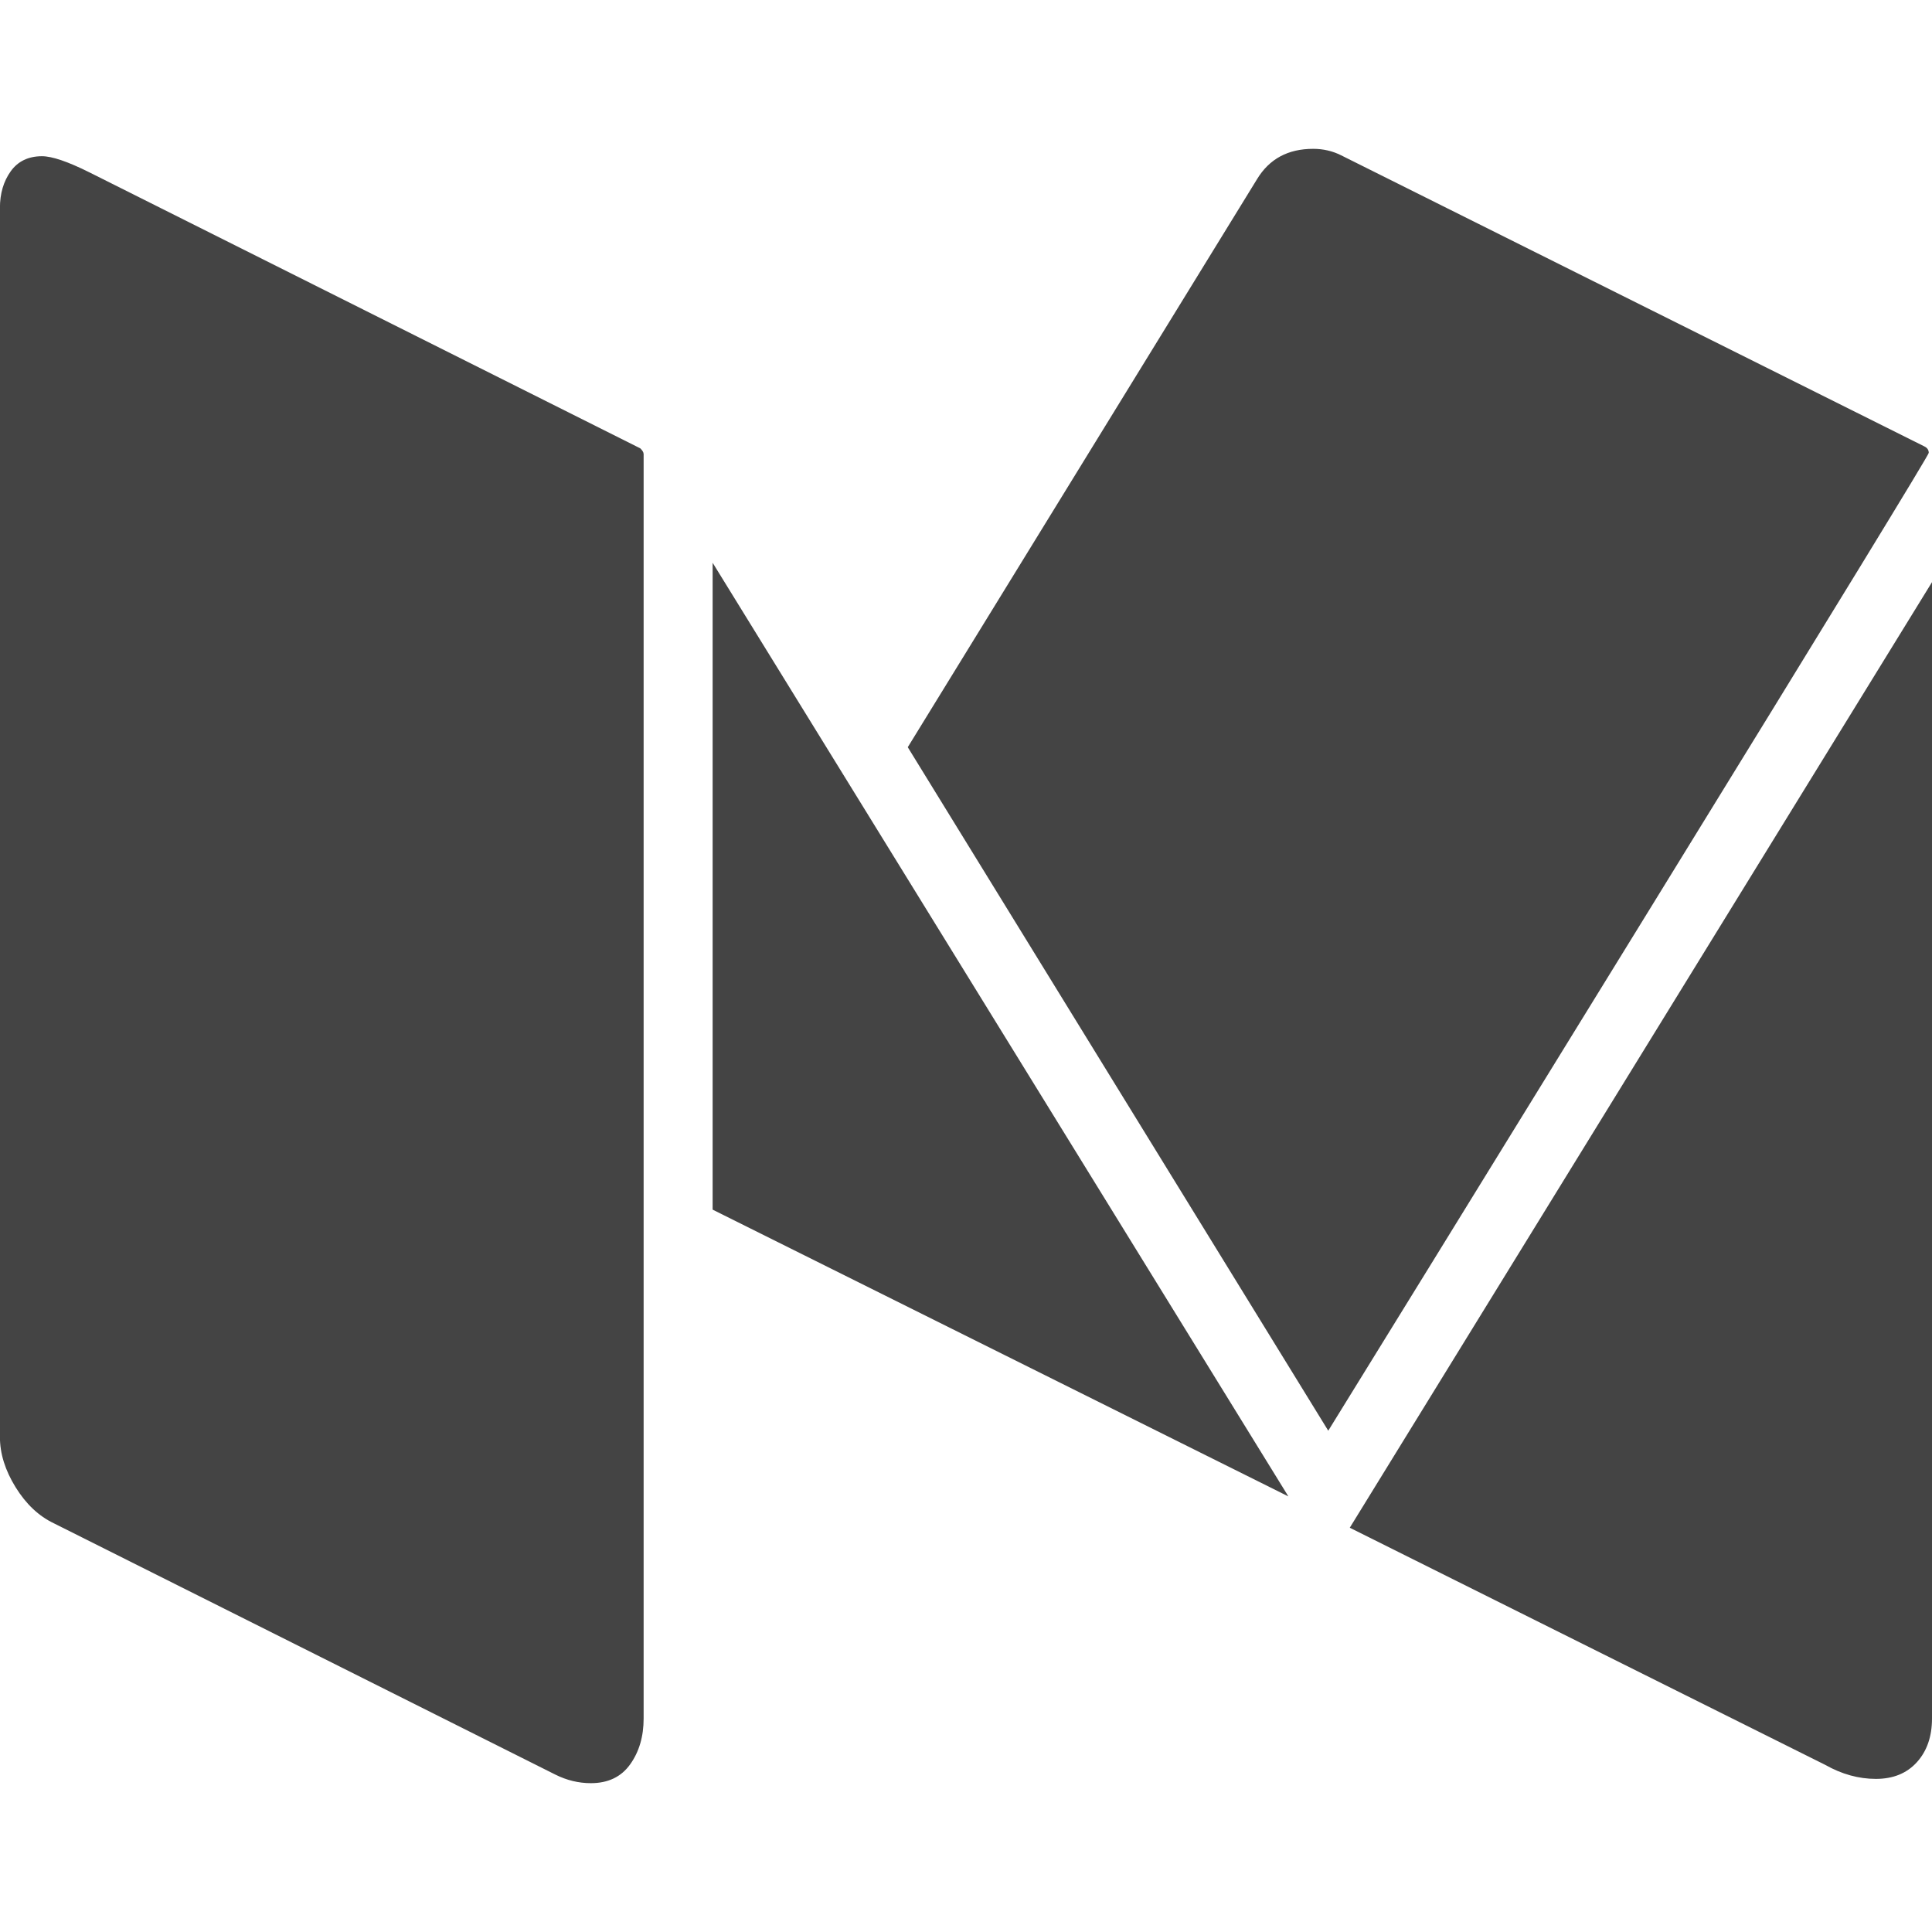
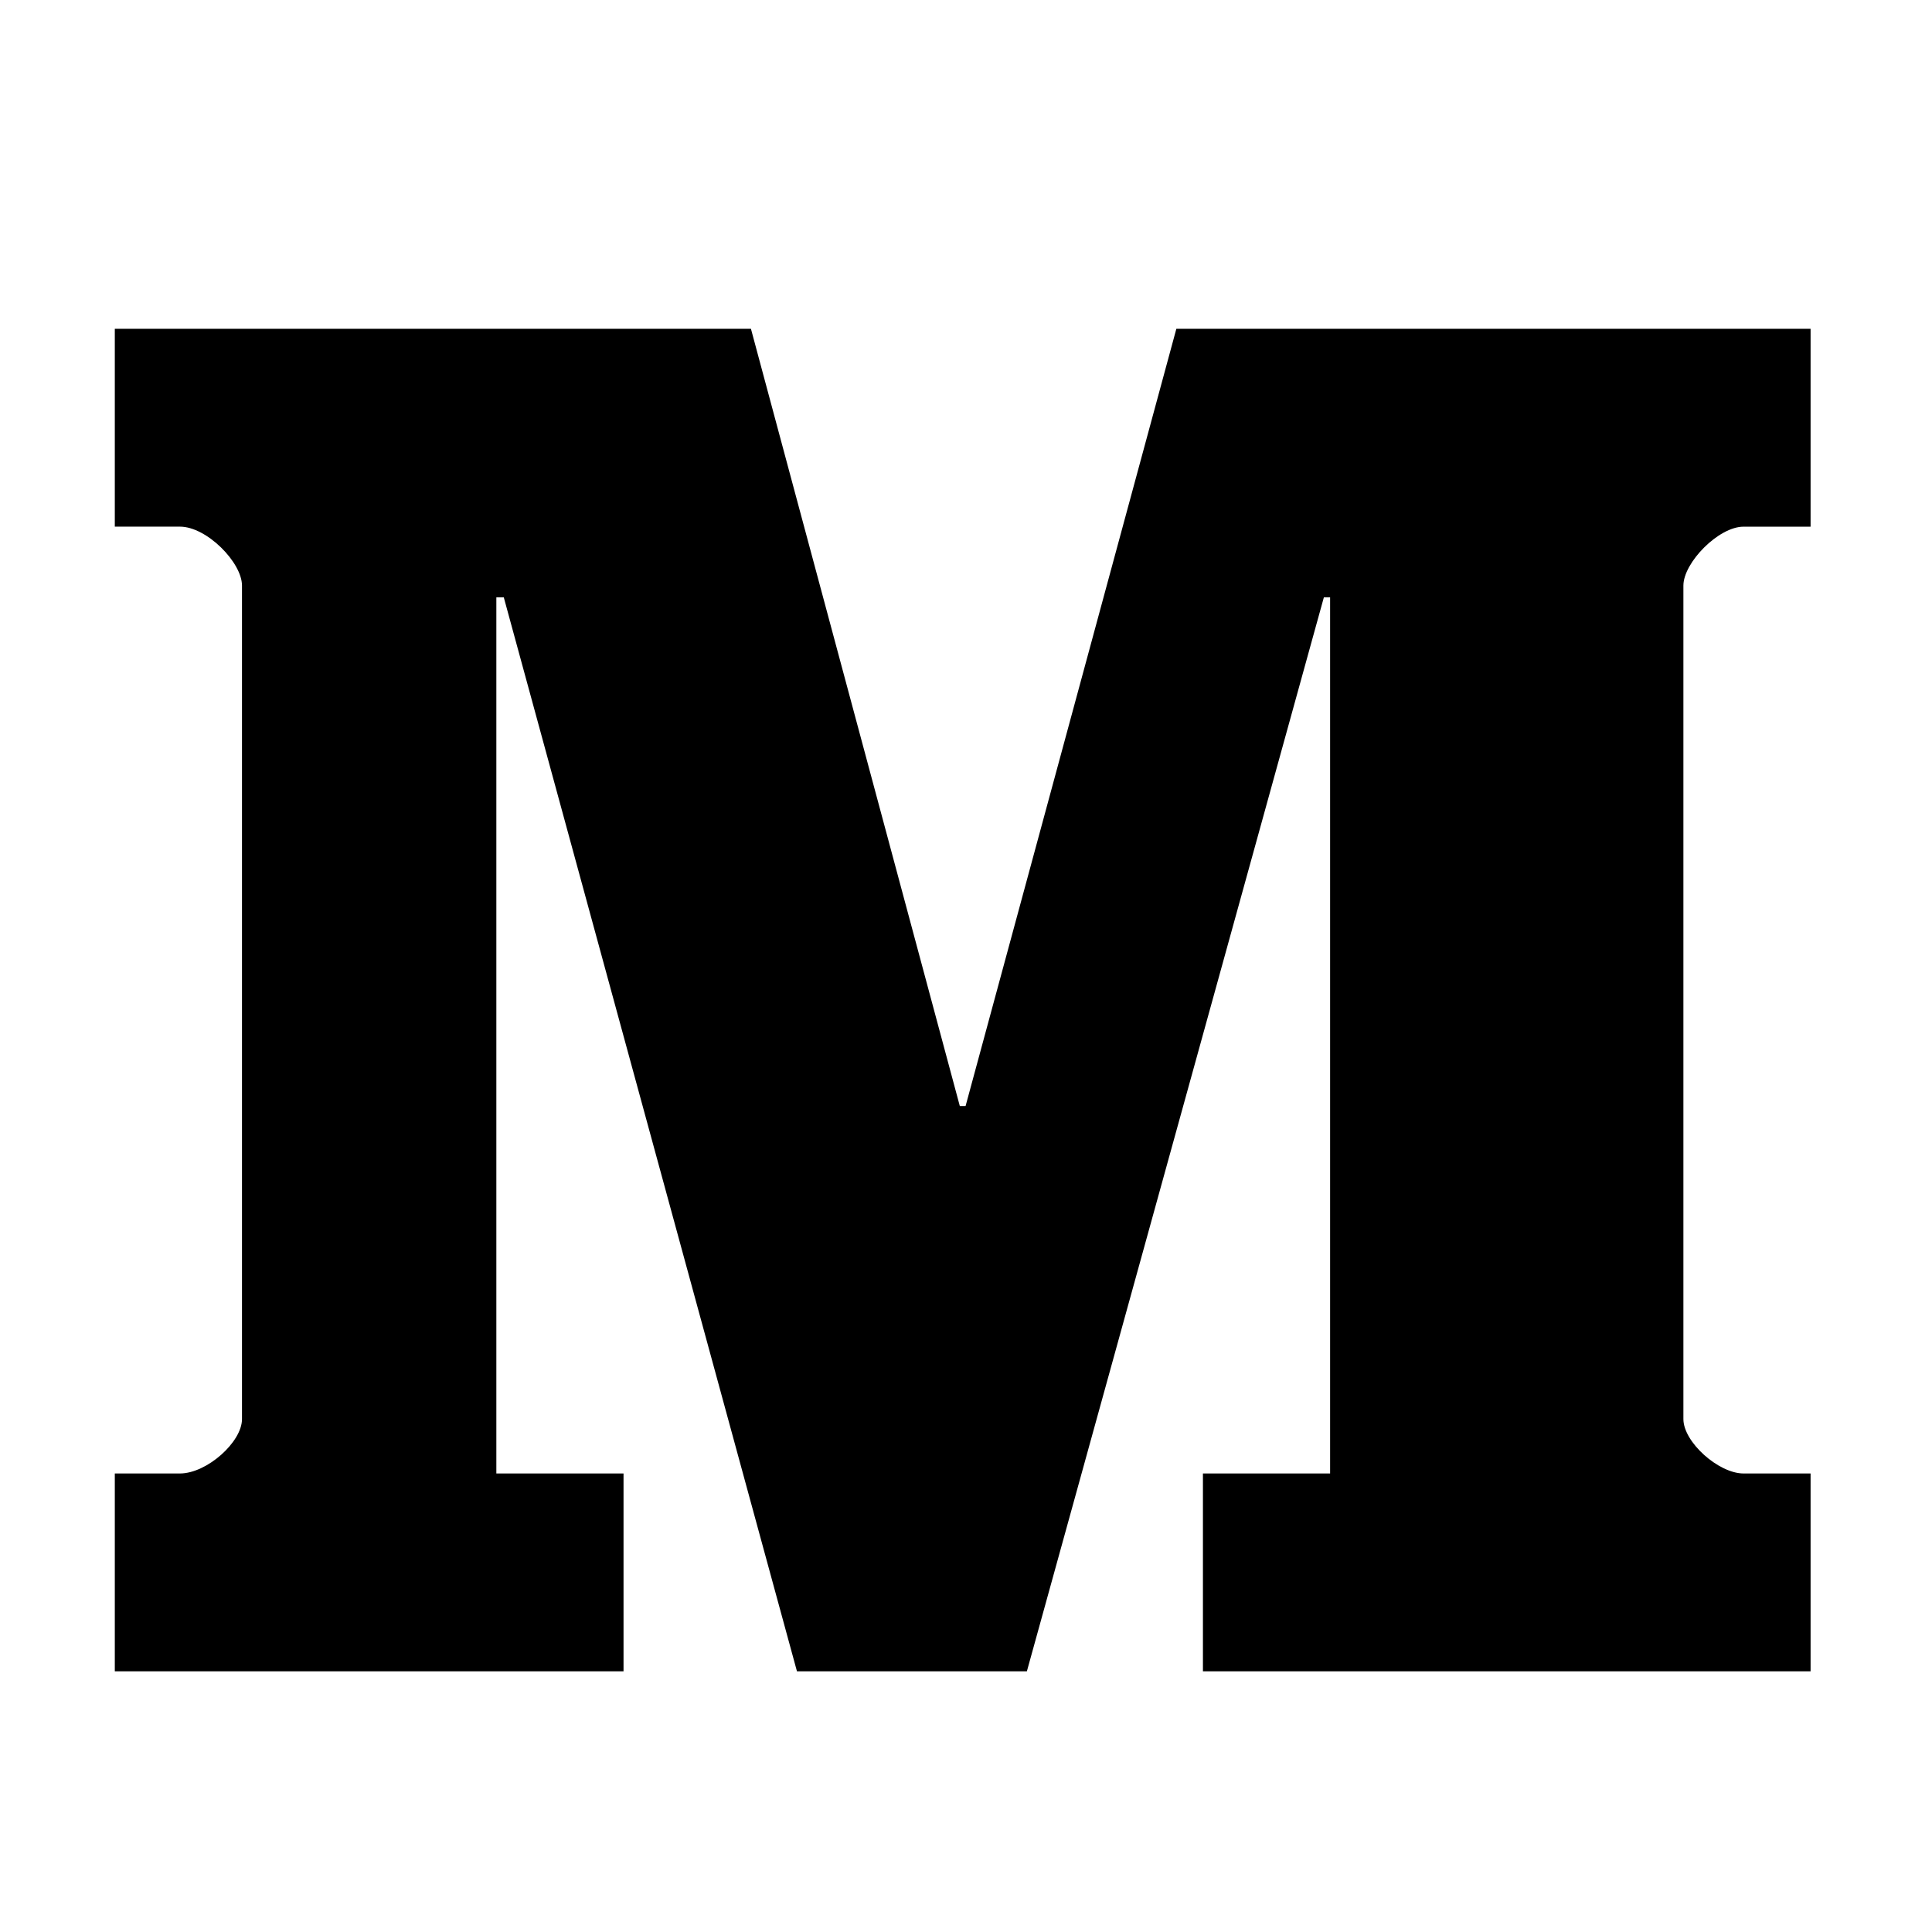
- <svg xmlns="http://www.w3.org/2000/svg" version="1.1" width="28" height="28" viewBox="0 0 28 28">
-   <path fill="#444" d="M9.328 6.578v18.328q0 0.391-0.195 0.664t-0.57 0.273q-0.266 0-0.516-0.125l-7.266-3.641q-0.328-0.156-0.555-0.523t-0.227-0.727v-17.813q0-0.313 0.156-0.531t0.453-0.219q0.219 0 0.688 0.234l7.984 4q0.047 0.047 0.047 0.078zM10.328 8.156l8.344 13.531-8.344-4.156v-9.375zM28 8.437v16.469q0 0.391-0.219 0.633t-0.594 0.242-0.734-0.203l-6.891-3.437zM27.953 6.563q0 0.047-4.008 6.555t-4.695 7.617l-6.094-9.906 5.063-8.234q0.266-0.438 0.812-0.438 0.219 0 0.406 0.094l8.453 4.219q0.063 0.031 0.063 0.094z" />
+ <svg xmlns="http://www.w3.org/2000/svg" enable-background="new -91 49.217 56.693 56.693" id="Layer_1" version="1.1" viewBox="-91 49.217 56.693 56.693" xml:space="preserve">
+   <path d="M-37.87,64.672h-1.968c-0.731,0-1.764,1.054-1.764,1.729v24.458c0,0.676,1.033,1.596,1.764,1.596h1.968  v5.805h-17.831v-5.805h3.732V66.745h-0.183l-8.715,31.515h-6.747l-8.603-31.515h-0.218v25.71h3.732v5.805h-14.928  v-5.805h1.911c0.787,0,1.821-0.921,1.821-1.596V66.4c0-0.675-1.033-1.729-1.821-1.729h-1.911v-5.805h18.667  l6.129,22.807h0.169l6.185-22.807h18.611V64.672z" />
</svg>
